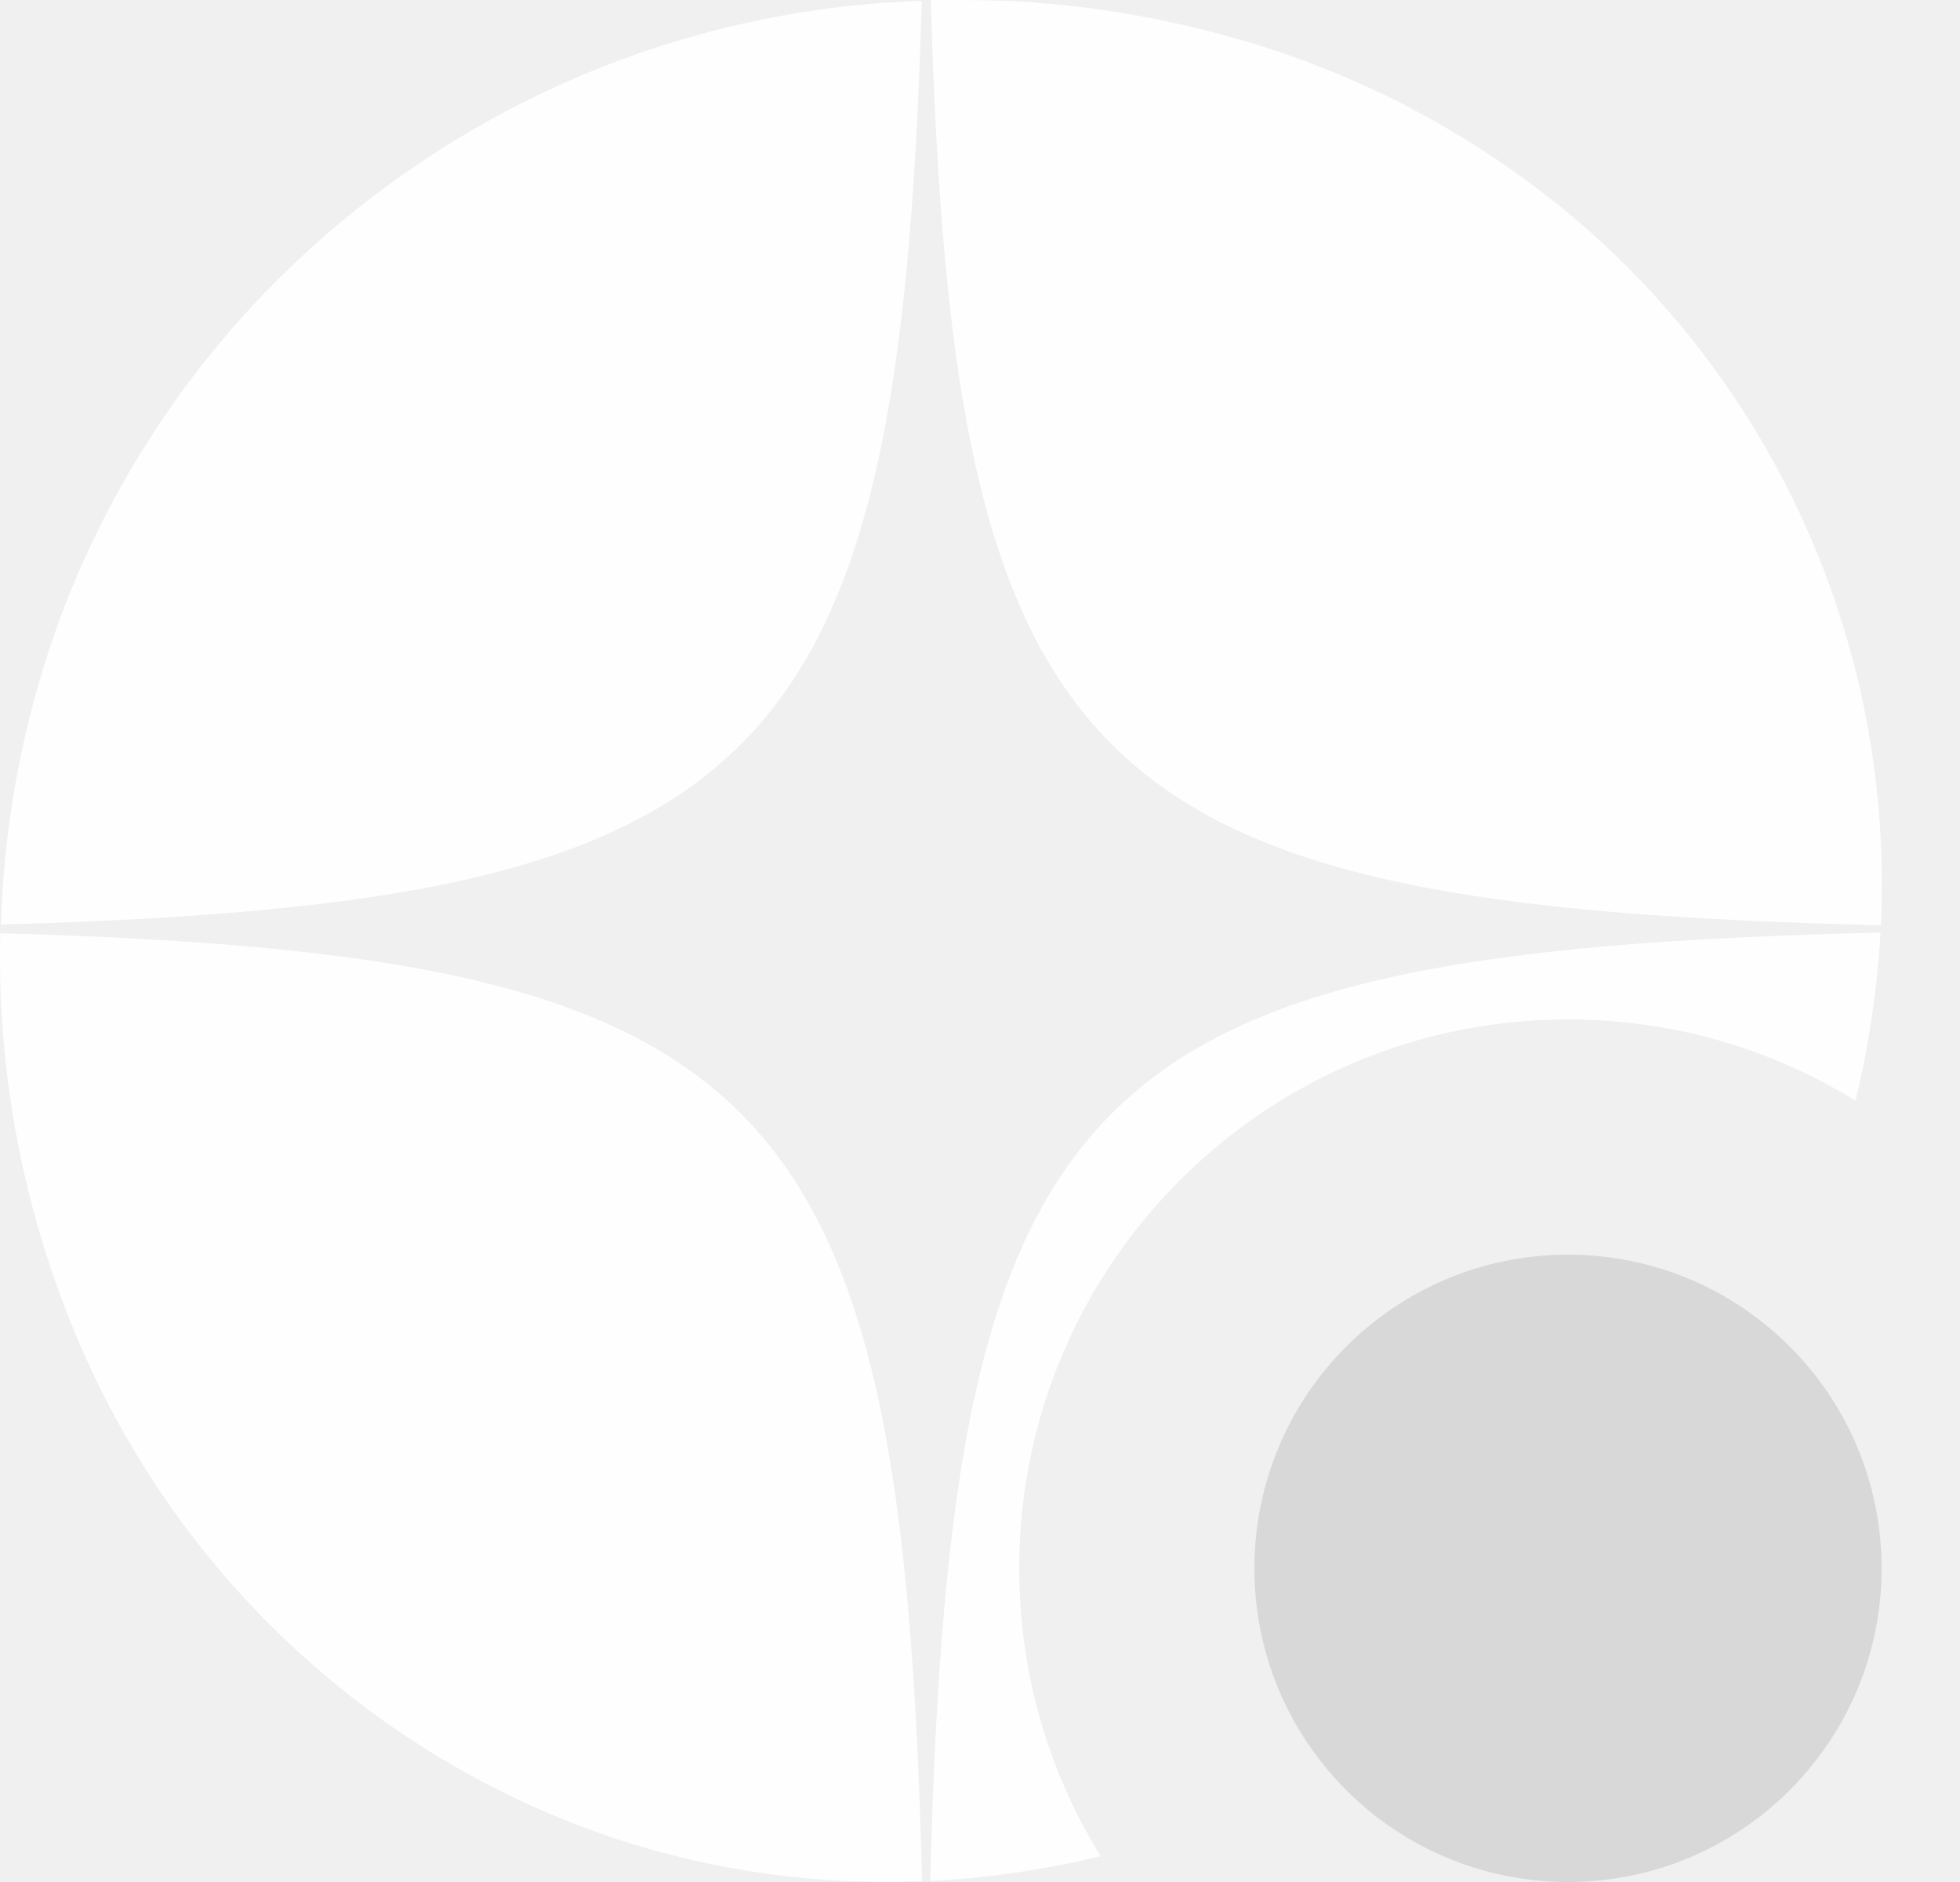
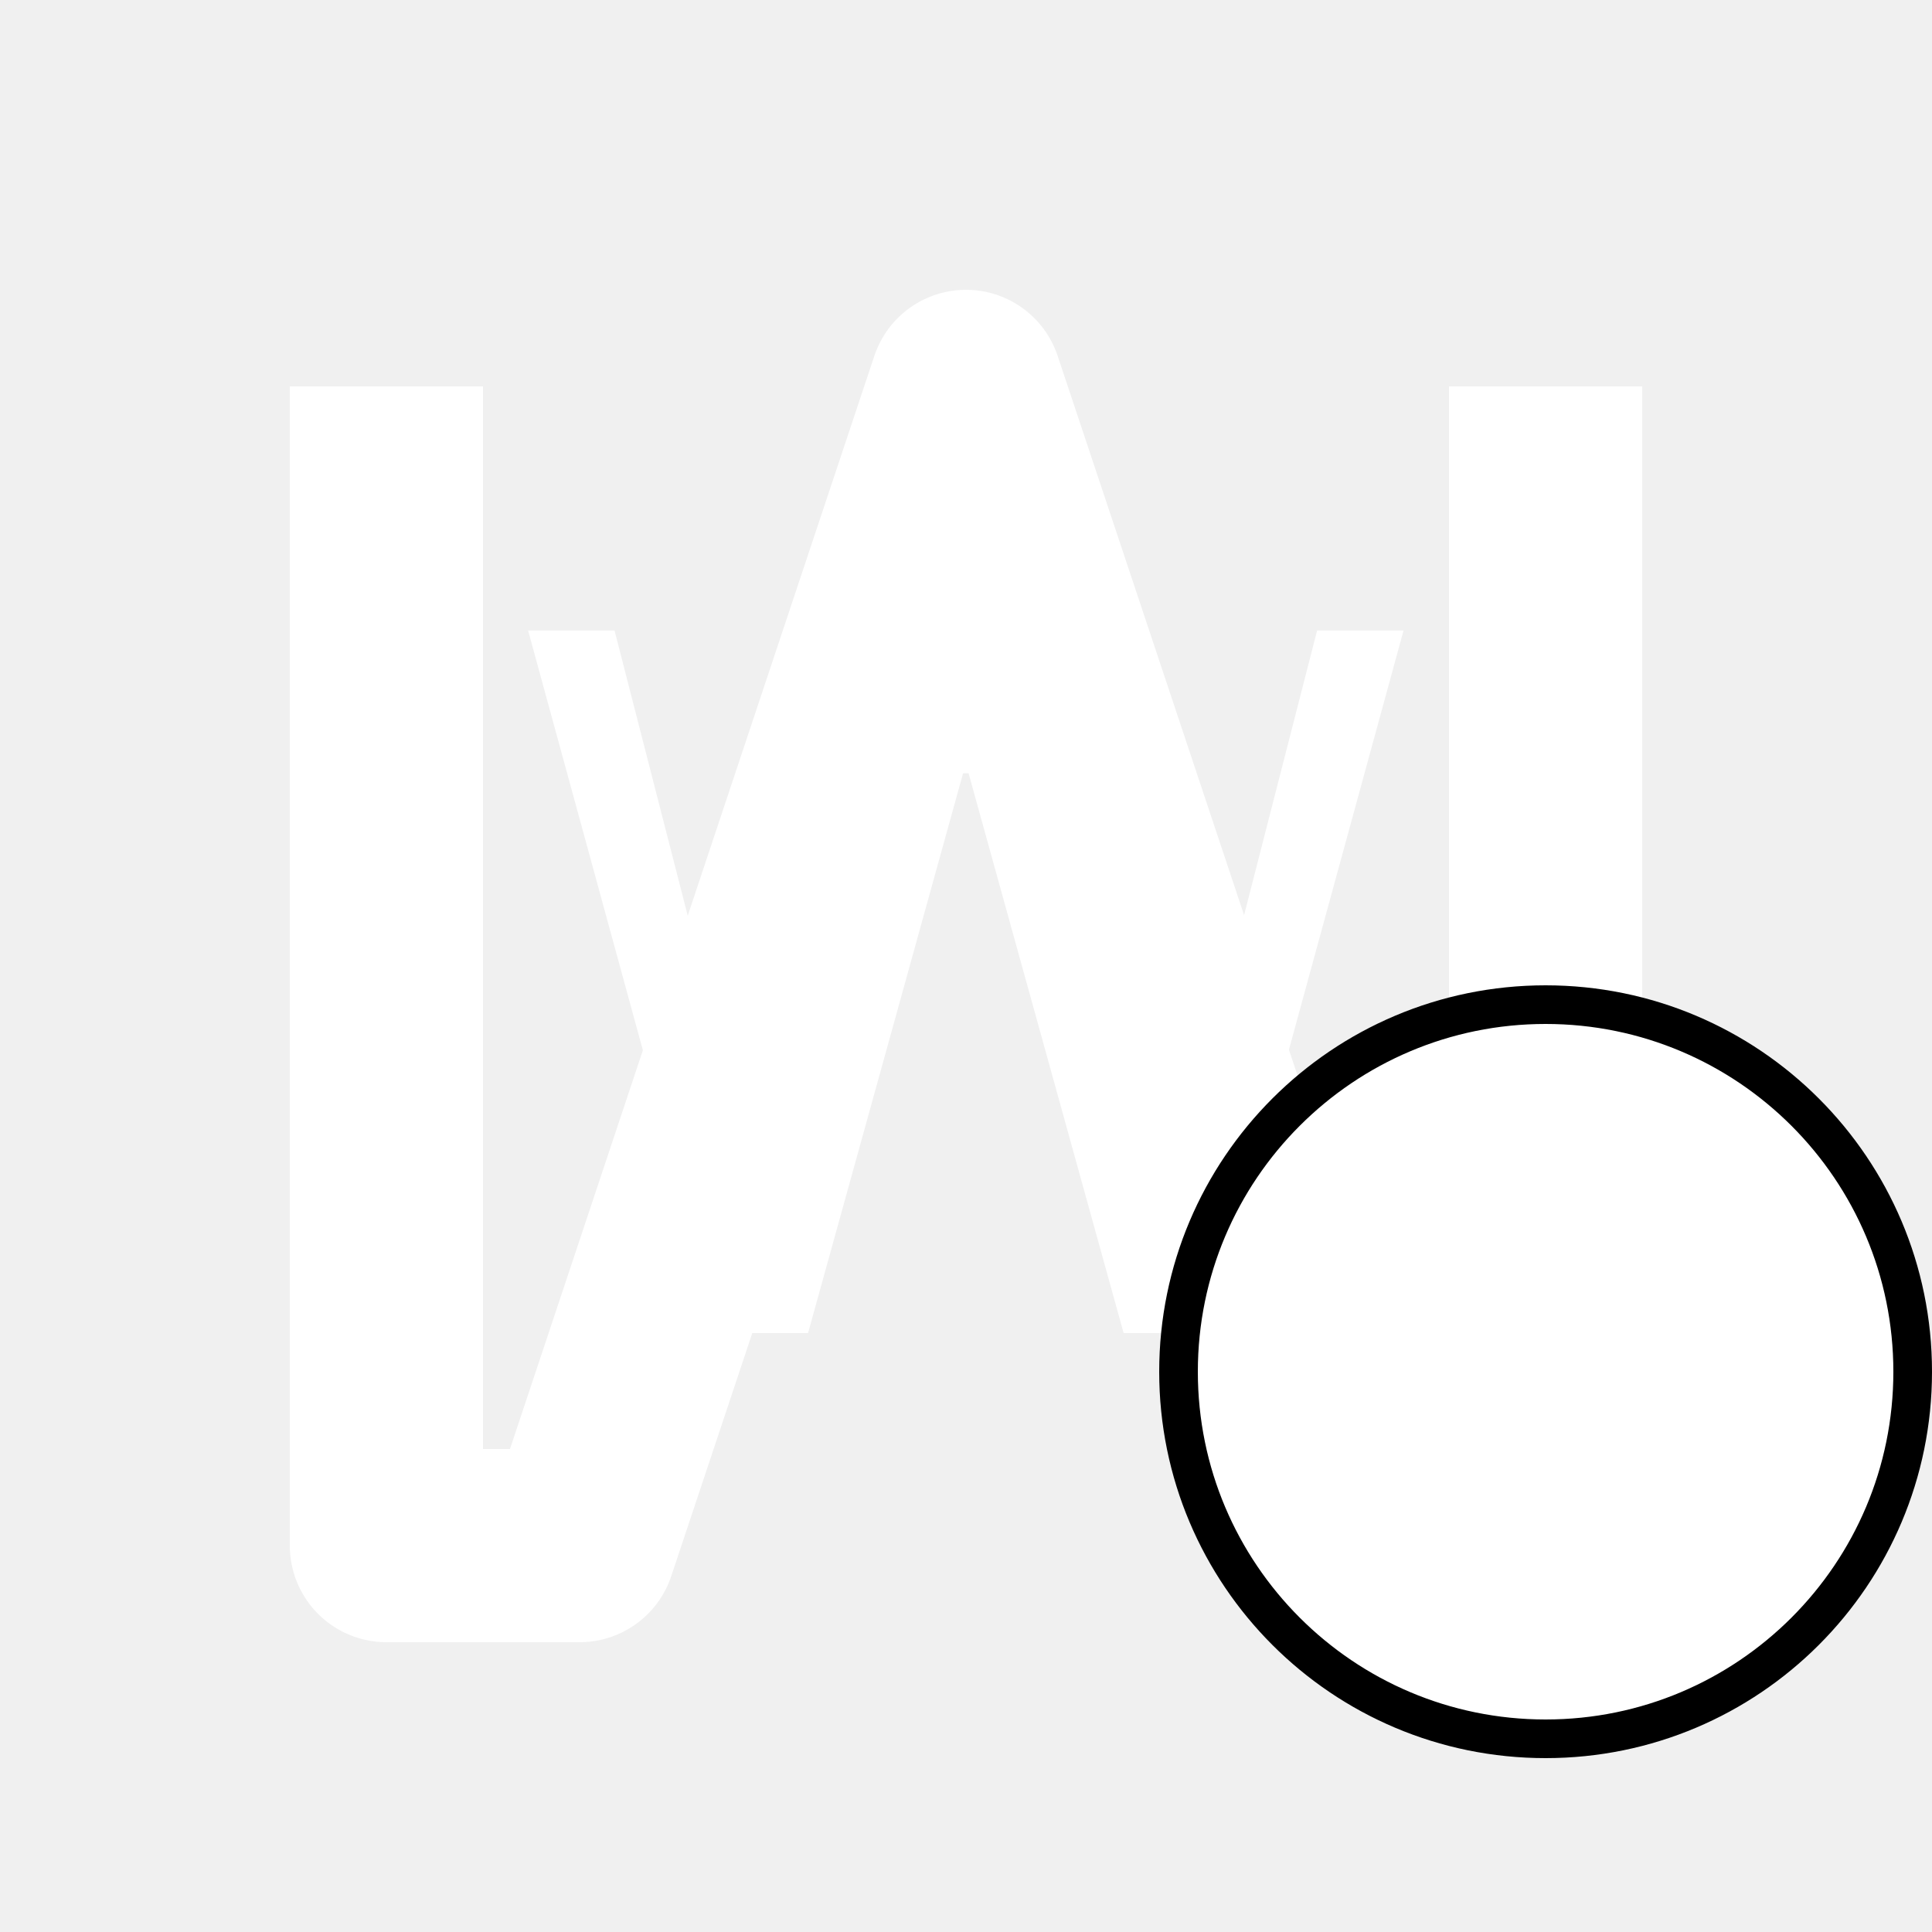
- <svg xmlns="http://www.w3.org/2000/svg" width="25" height="24" viewBox="0 0 25 24" fill="none">
-   <path fill-rule="evenodd" clip-rule="evenodd" d="M12.278 0C12.406 0 12.533 0.004 12.662 0.007C12.726 0.009 12.791 0.011 12.856 0.012C12.984 0.015 13.111 0.026 13.239 0.037C13.304 0.042 13.368 0.048 13.434 0.052C14.208 0.125 14.974 0.268 15.723 0.48C17.254 0.906 18.681 1.644 19.918 2.648C21.175 3.67 22.192 4.96 22.898 6.425C23.604 7.89 23.981 9.494 24.002 11.123C24.002 11.349 24.002 11.575 23.992 11.799C13.86 11.552 12.157 9.981 11.873 0H12.278ZM0.736 7.966C1.266 6.512 2.069 5.175 3.102 4.029C5.185 1.726 8.055 0.304 11.134 0.047C11.259 0.036 11.386 0.029 11.515 0.022C11.577 0.018 11.639 0.015 11.702 0.011H11.757C11.475 9.858 9.809 11.512 0.012 11.79C0.051 10.485 0.296 9.194 0.736 7.966ZM7.828 23.44C6.316 22.931 4.928 22.106 3.754 21.018C2.579 19.931 1.646 18.606 1.013 17.13C0.305 15.481 -0.04 13.697 0.004 11.901C9.91 12.181 11.505 13.864 11.761 23.989C10.428 24.045 9.096 23.859 7.828 23.44ZM14.039 23.671C13.38 22.604 13 21.346 13 20C13 16.134 16.134 13 20 13C21.345 13 22.601 13.379 23.667 14.036C23.837 13.334 23.944 12.616 23.986 11.892C13.758 12.14 12.13 13.742 11.865 23.985C12.083 23.975 12.302 23.959 12.519 23.936C13.032 23.879 13.539 23.791 14.039 23.671Z" fill="white" fill-opacity="0.95" />
-   <circle cx="20" cy="20" r="4" fill="#D8D8D8" />
+ <svg xmlns="http://www.w3.org/2000/svg" width="100" height="100" viewBox="0 0 100 100" fill="none">
+   <path d="M20 20V80H30L50 20L70 80H80V20" stroke="white" stroke-width="10" stroke-linejoin="round" />
+   <path d="M37.278 69L27.335 32.636H31.809L39.409 62.253H39.764L47.505 32.636H52.477L60.218 62.253H60.574L68.173 32.636H72.647L62.704 69H58.159L50.133 40.023H49.849L41.824 69H37.278Z" fill="white" />
+   <path d="M80 52C90.493 52 99 60.507 99 71C99 81.493 90.493 90 80 90C69.507 90 61 81.493 61 71C61 60.507 69.507 52 80 52Z" fill="white" stroke="black" stroke-width="2" />
</svg>
